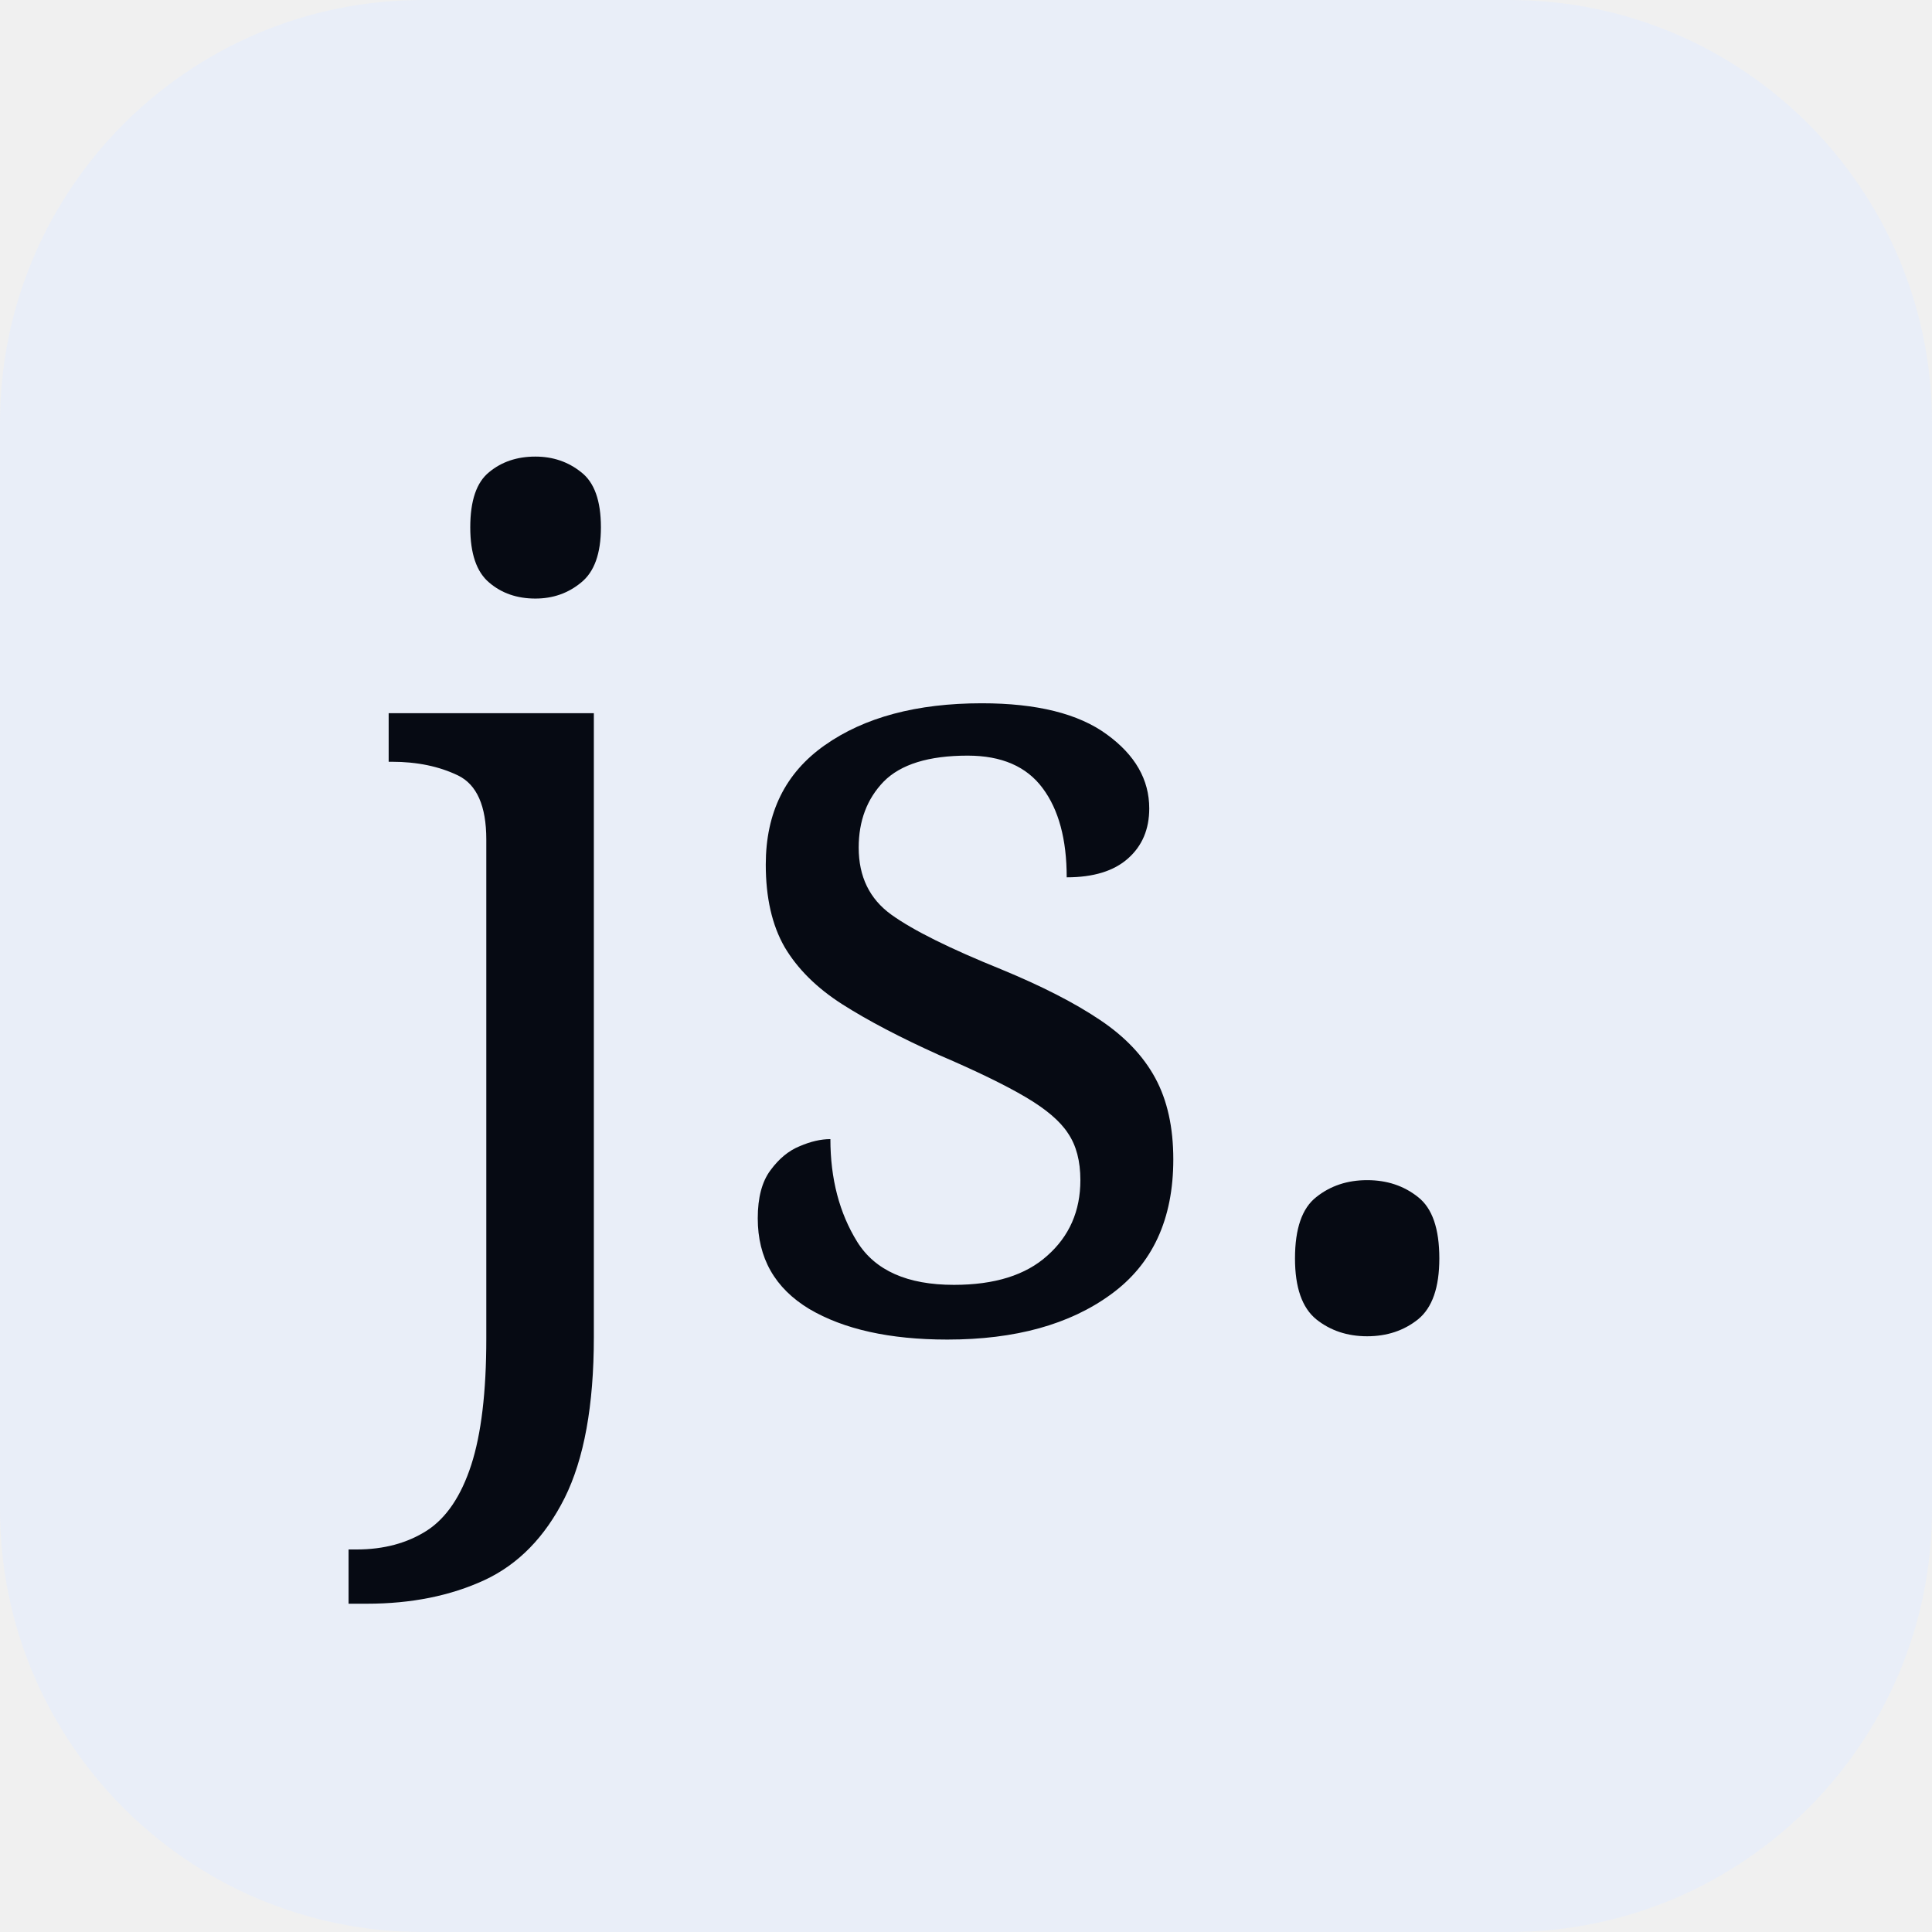
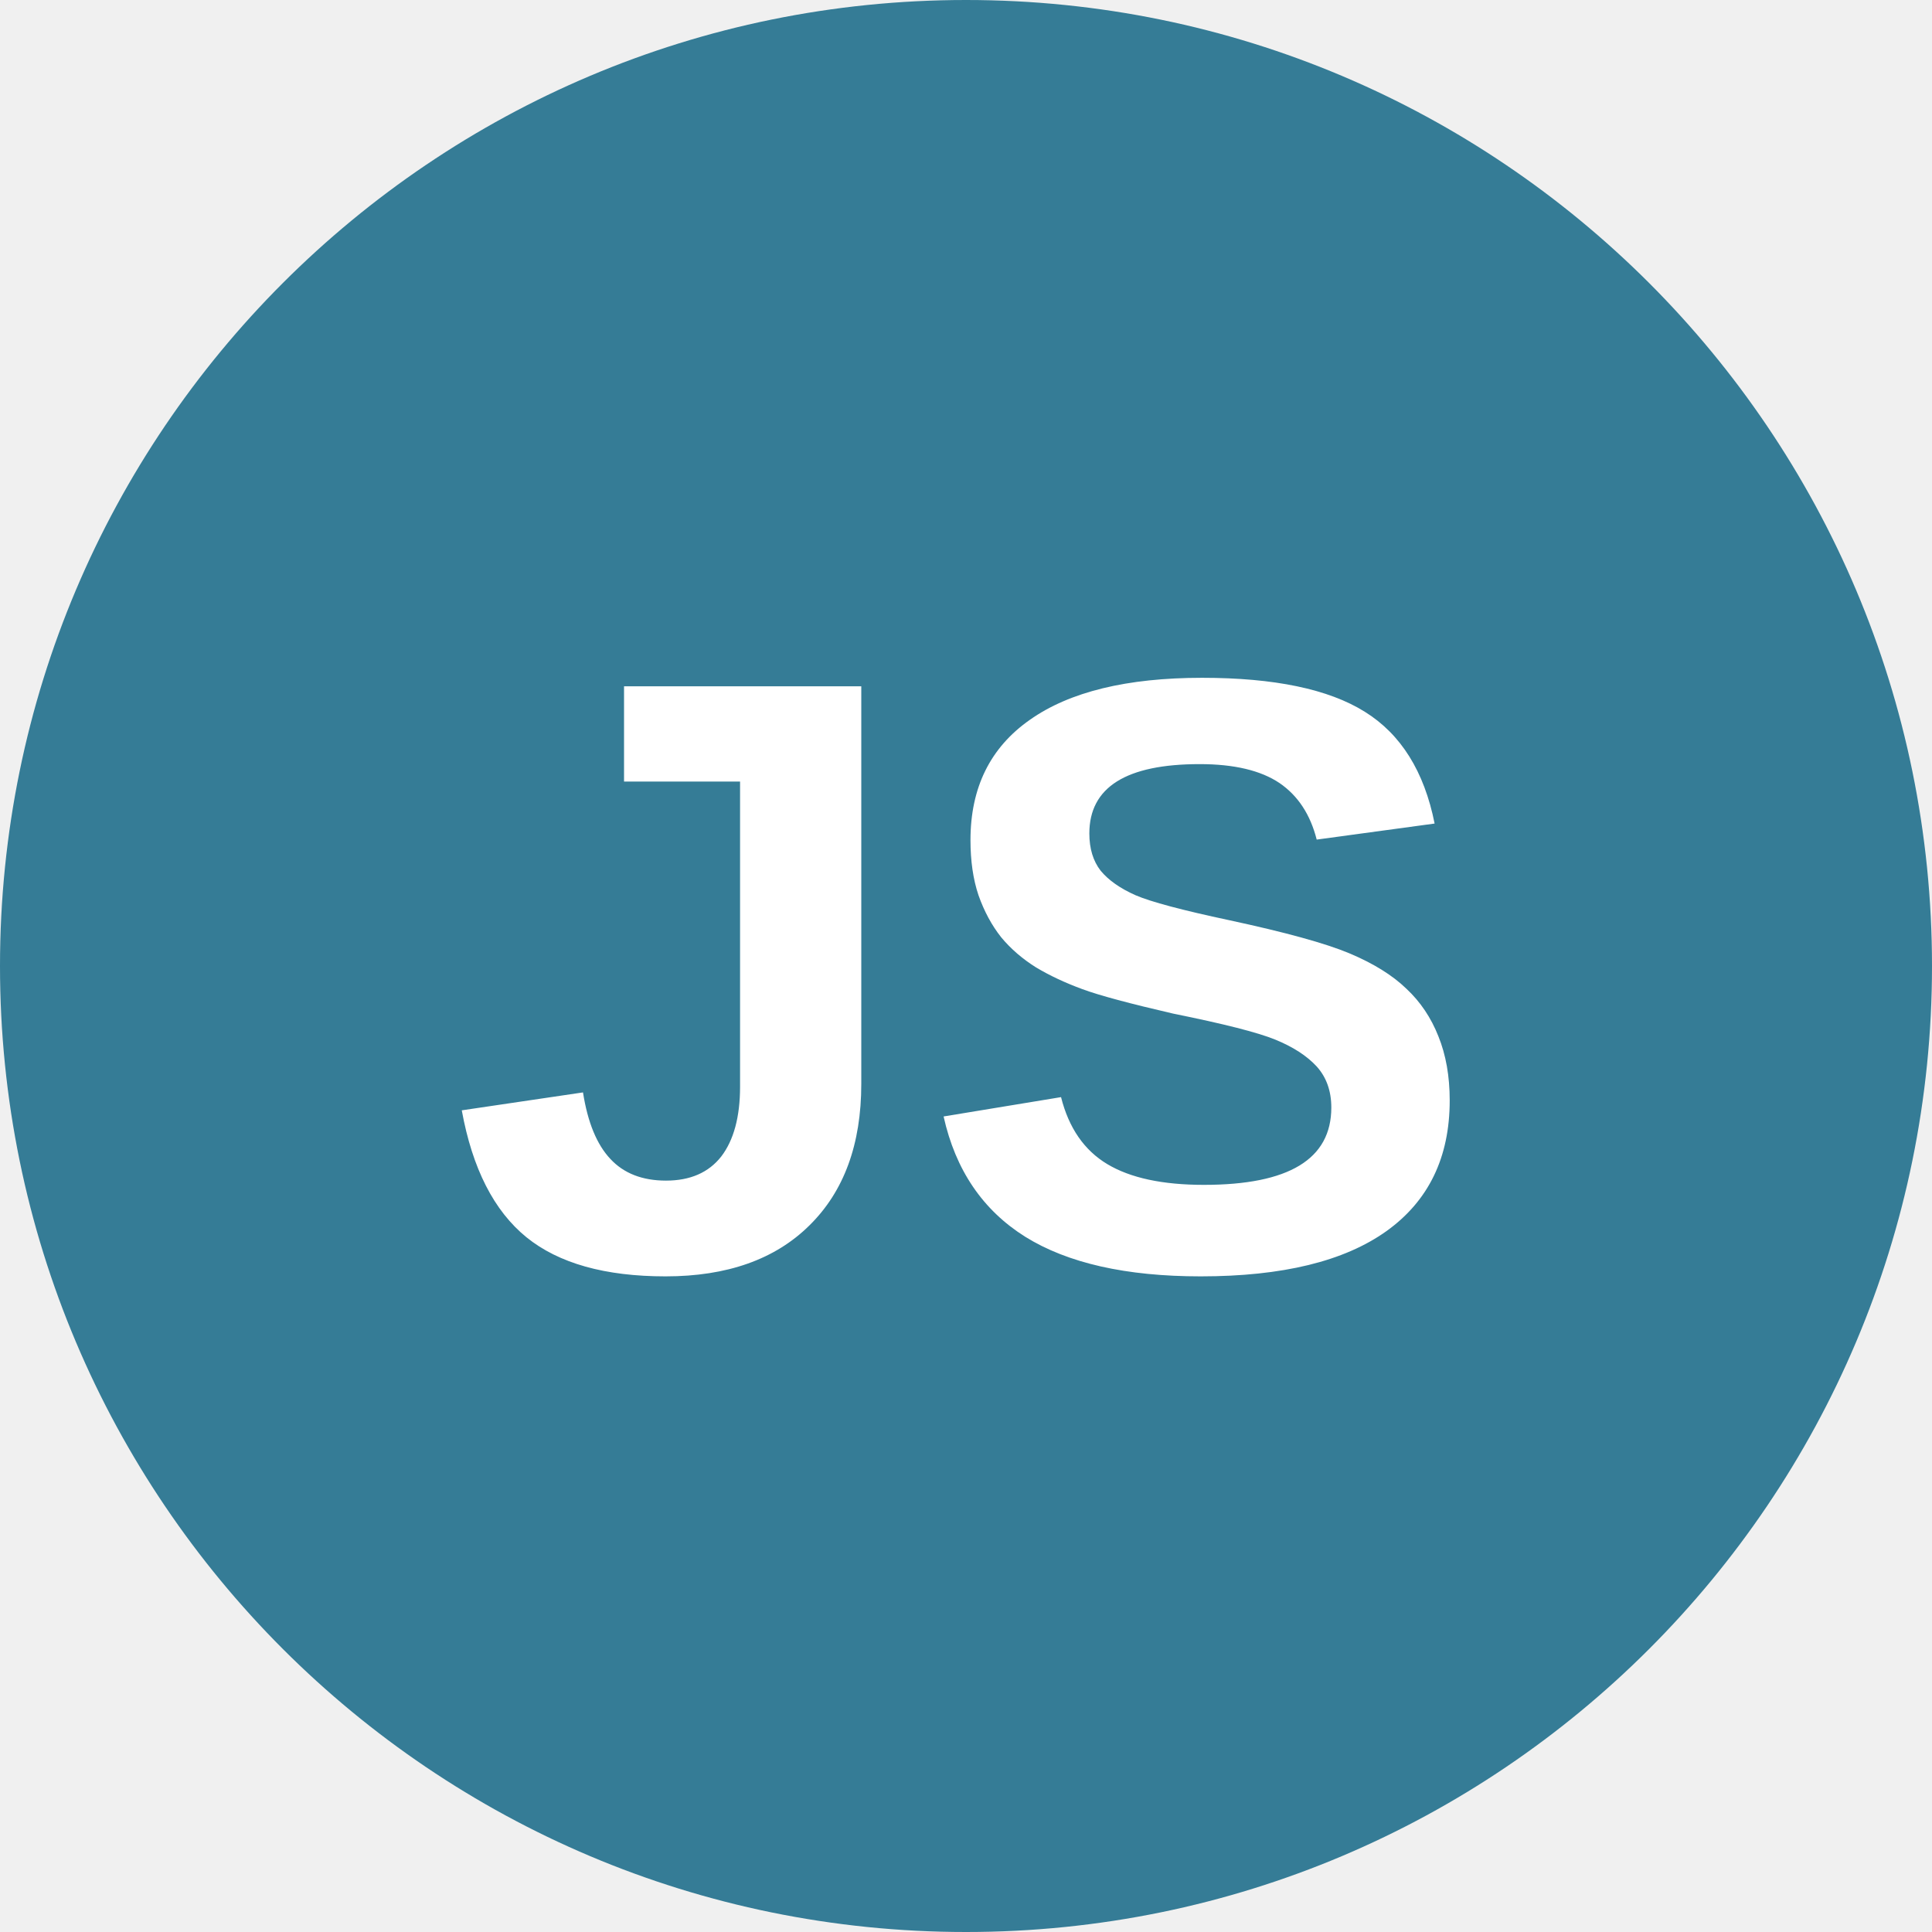
<svg xmlns="http://www.w3.org/2000/svg" viewBox="0 0 64 64">
-   <rect width="64" height="64" rx="14" fill="#e9eef8" />
-   <text x="12" y="44" font-family="Georgia,serif" font-size="38" fill="#060a13">js.</text>
+   <circle cx="32" cy="32" r="32" fill="#357c96" />
+   <text x="32" y="42" text-anchor="middle" font-family="system-ui,Segoe UI,Arial,sans-serif" font-size="28" font-weight="600" fill="#fff">JS</text>
</svg>
